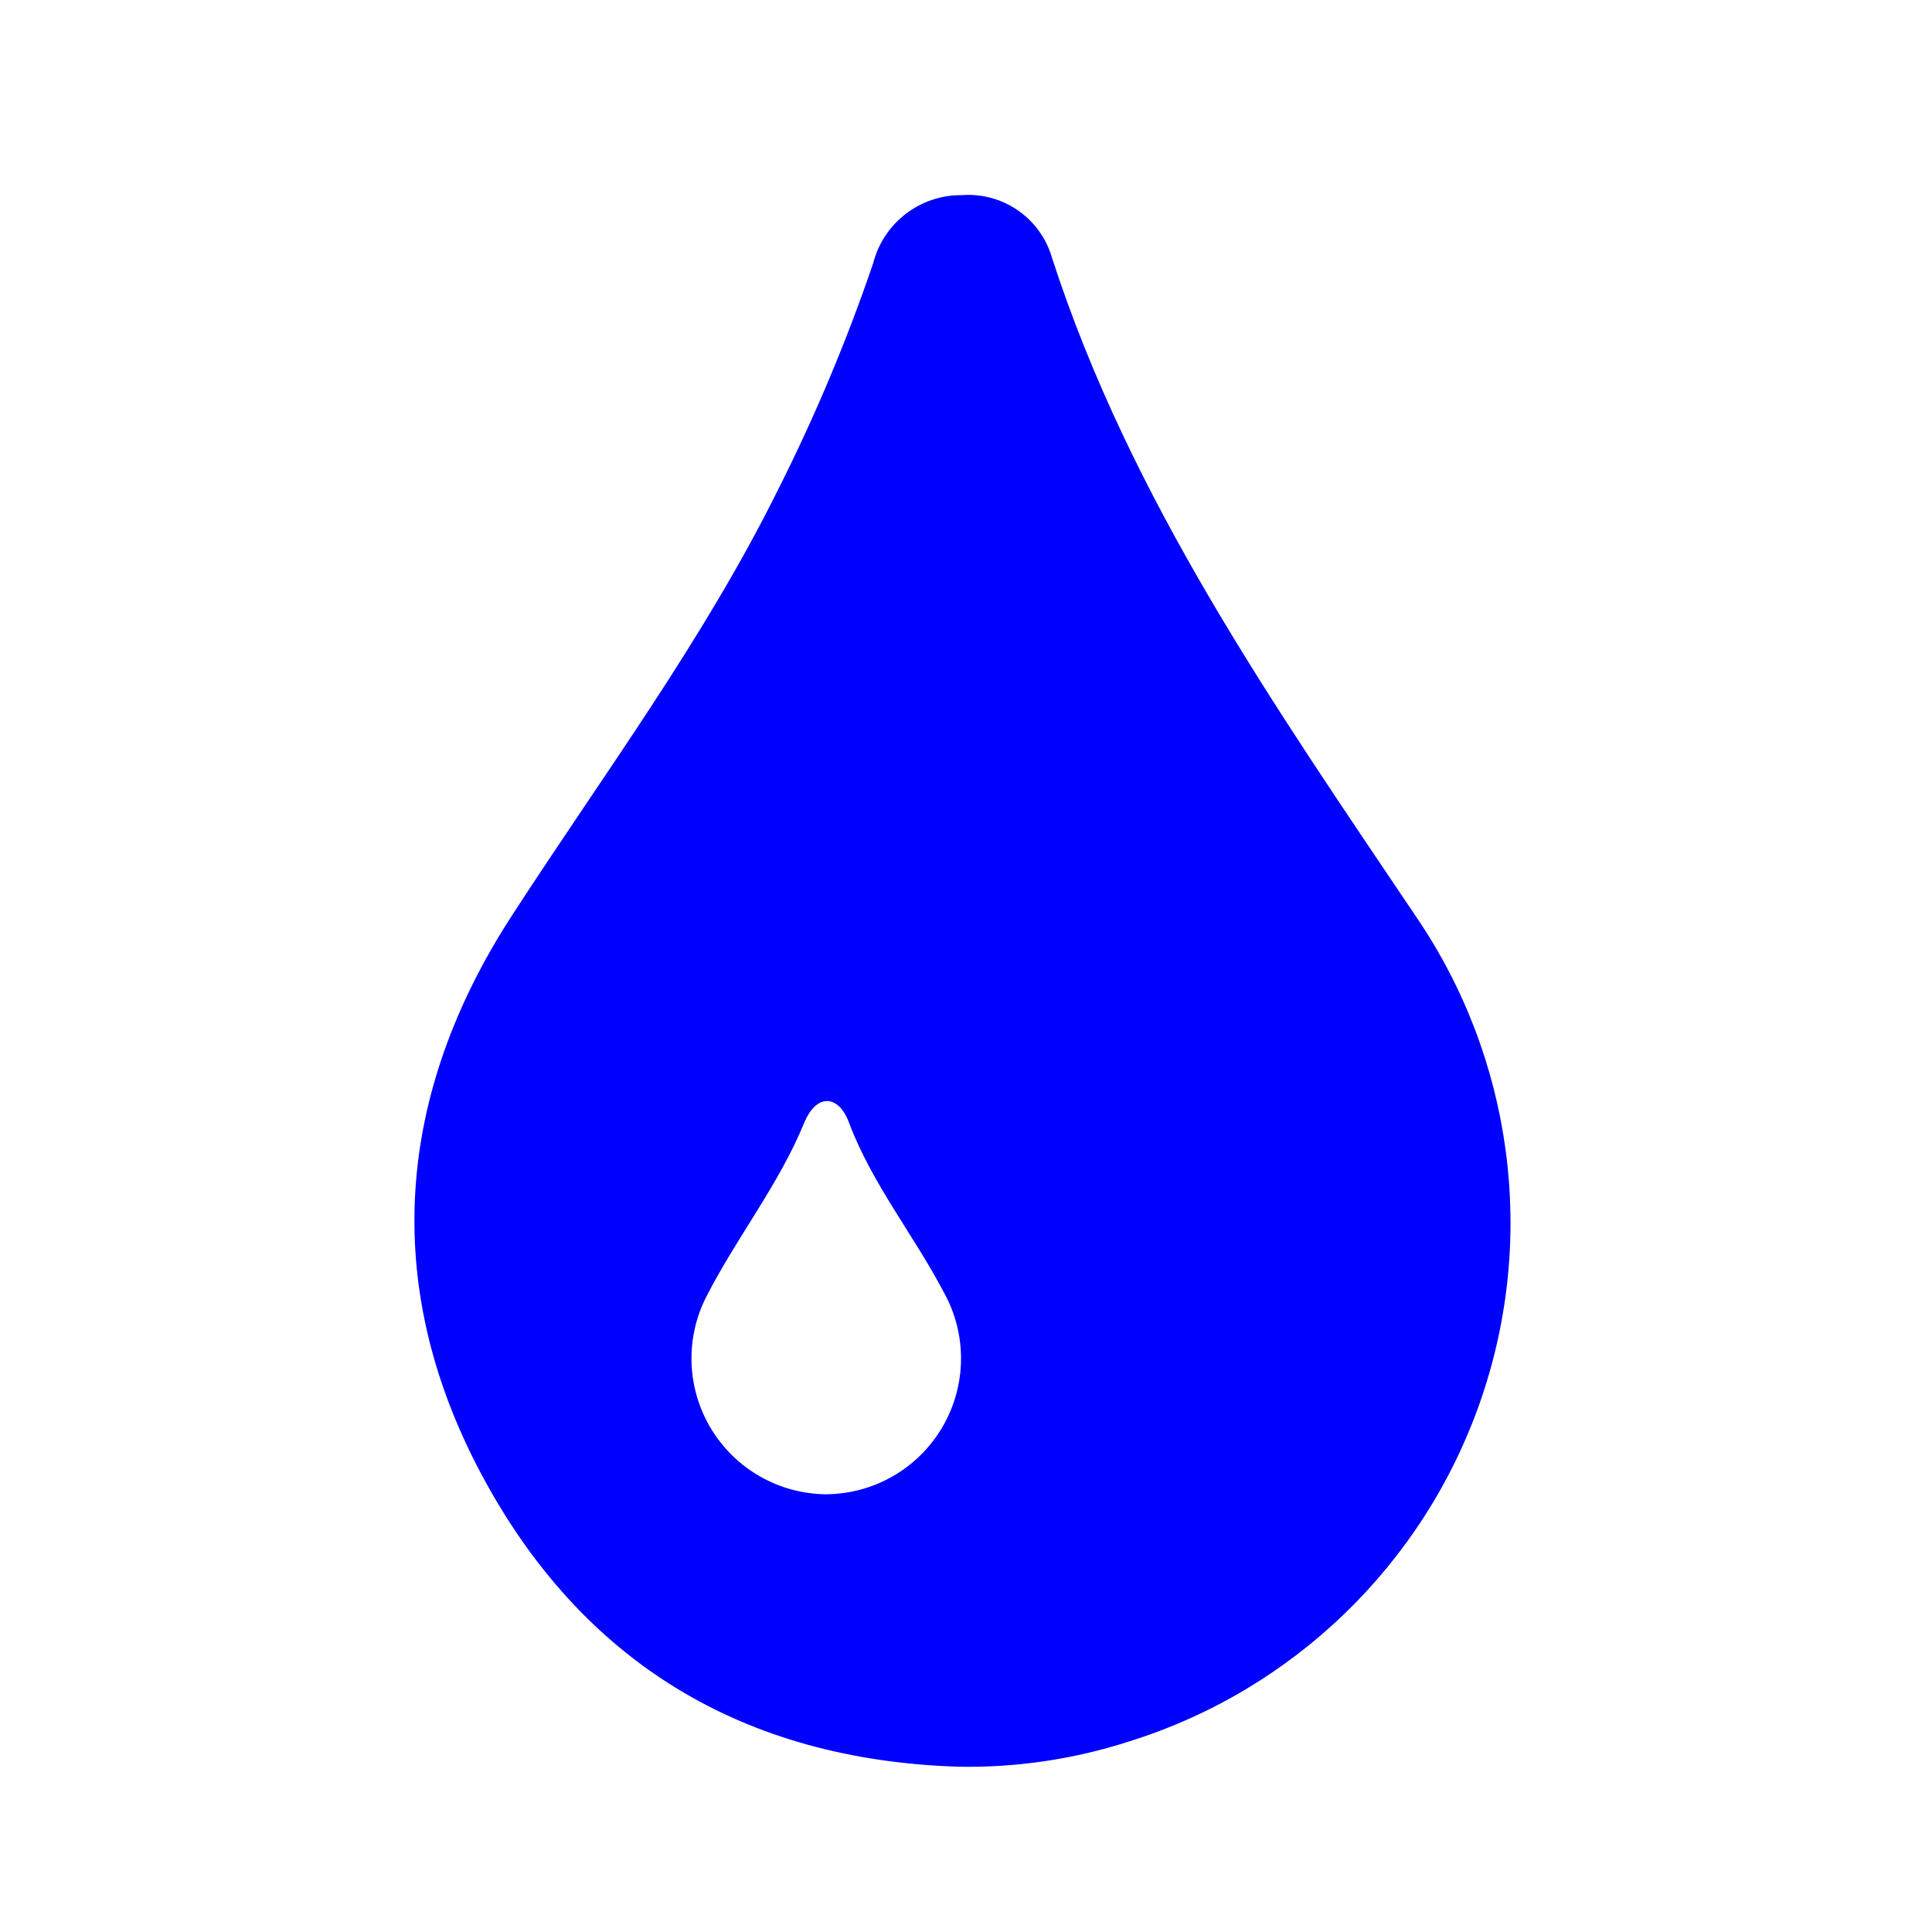
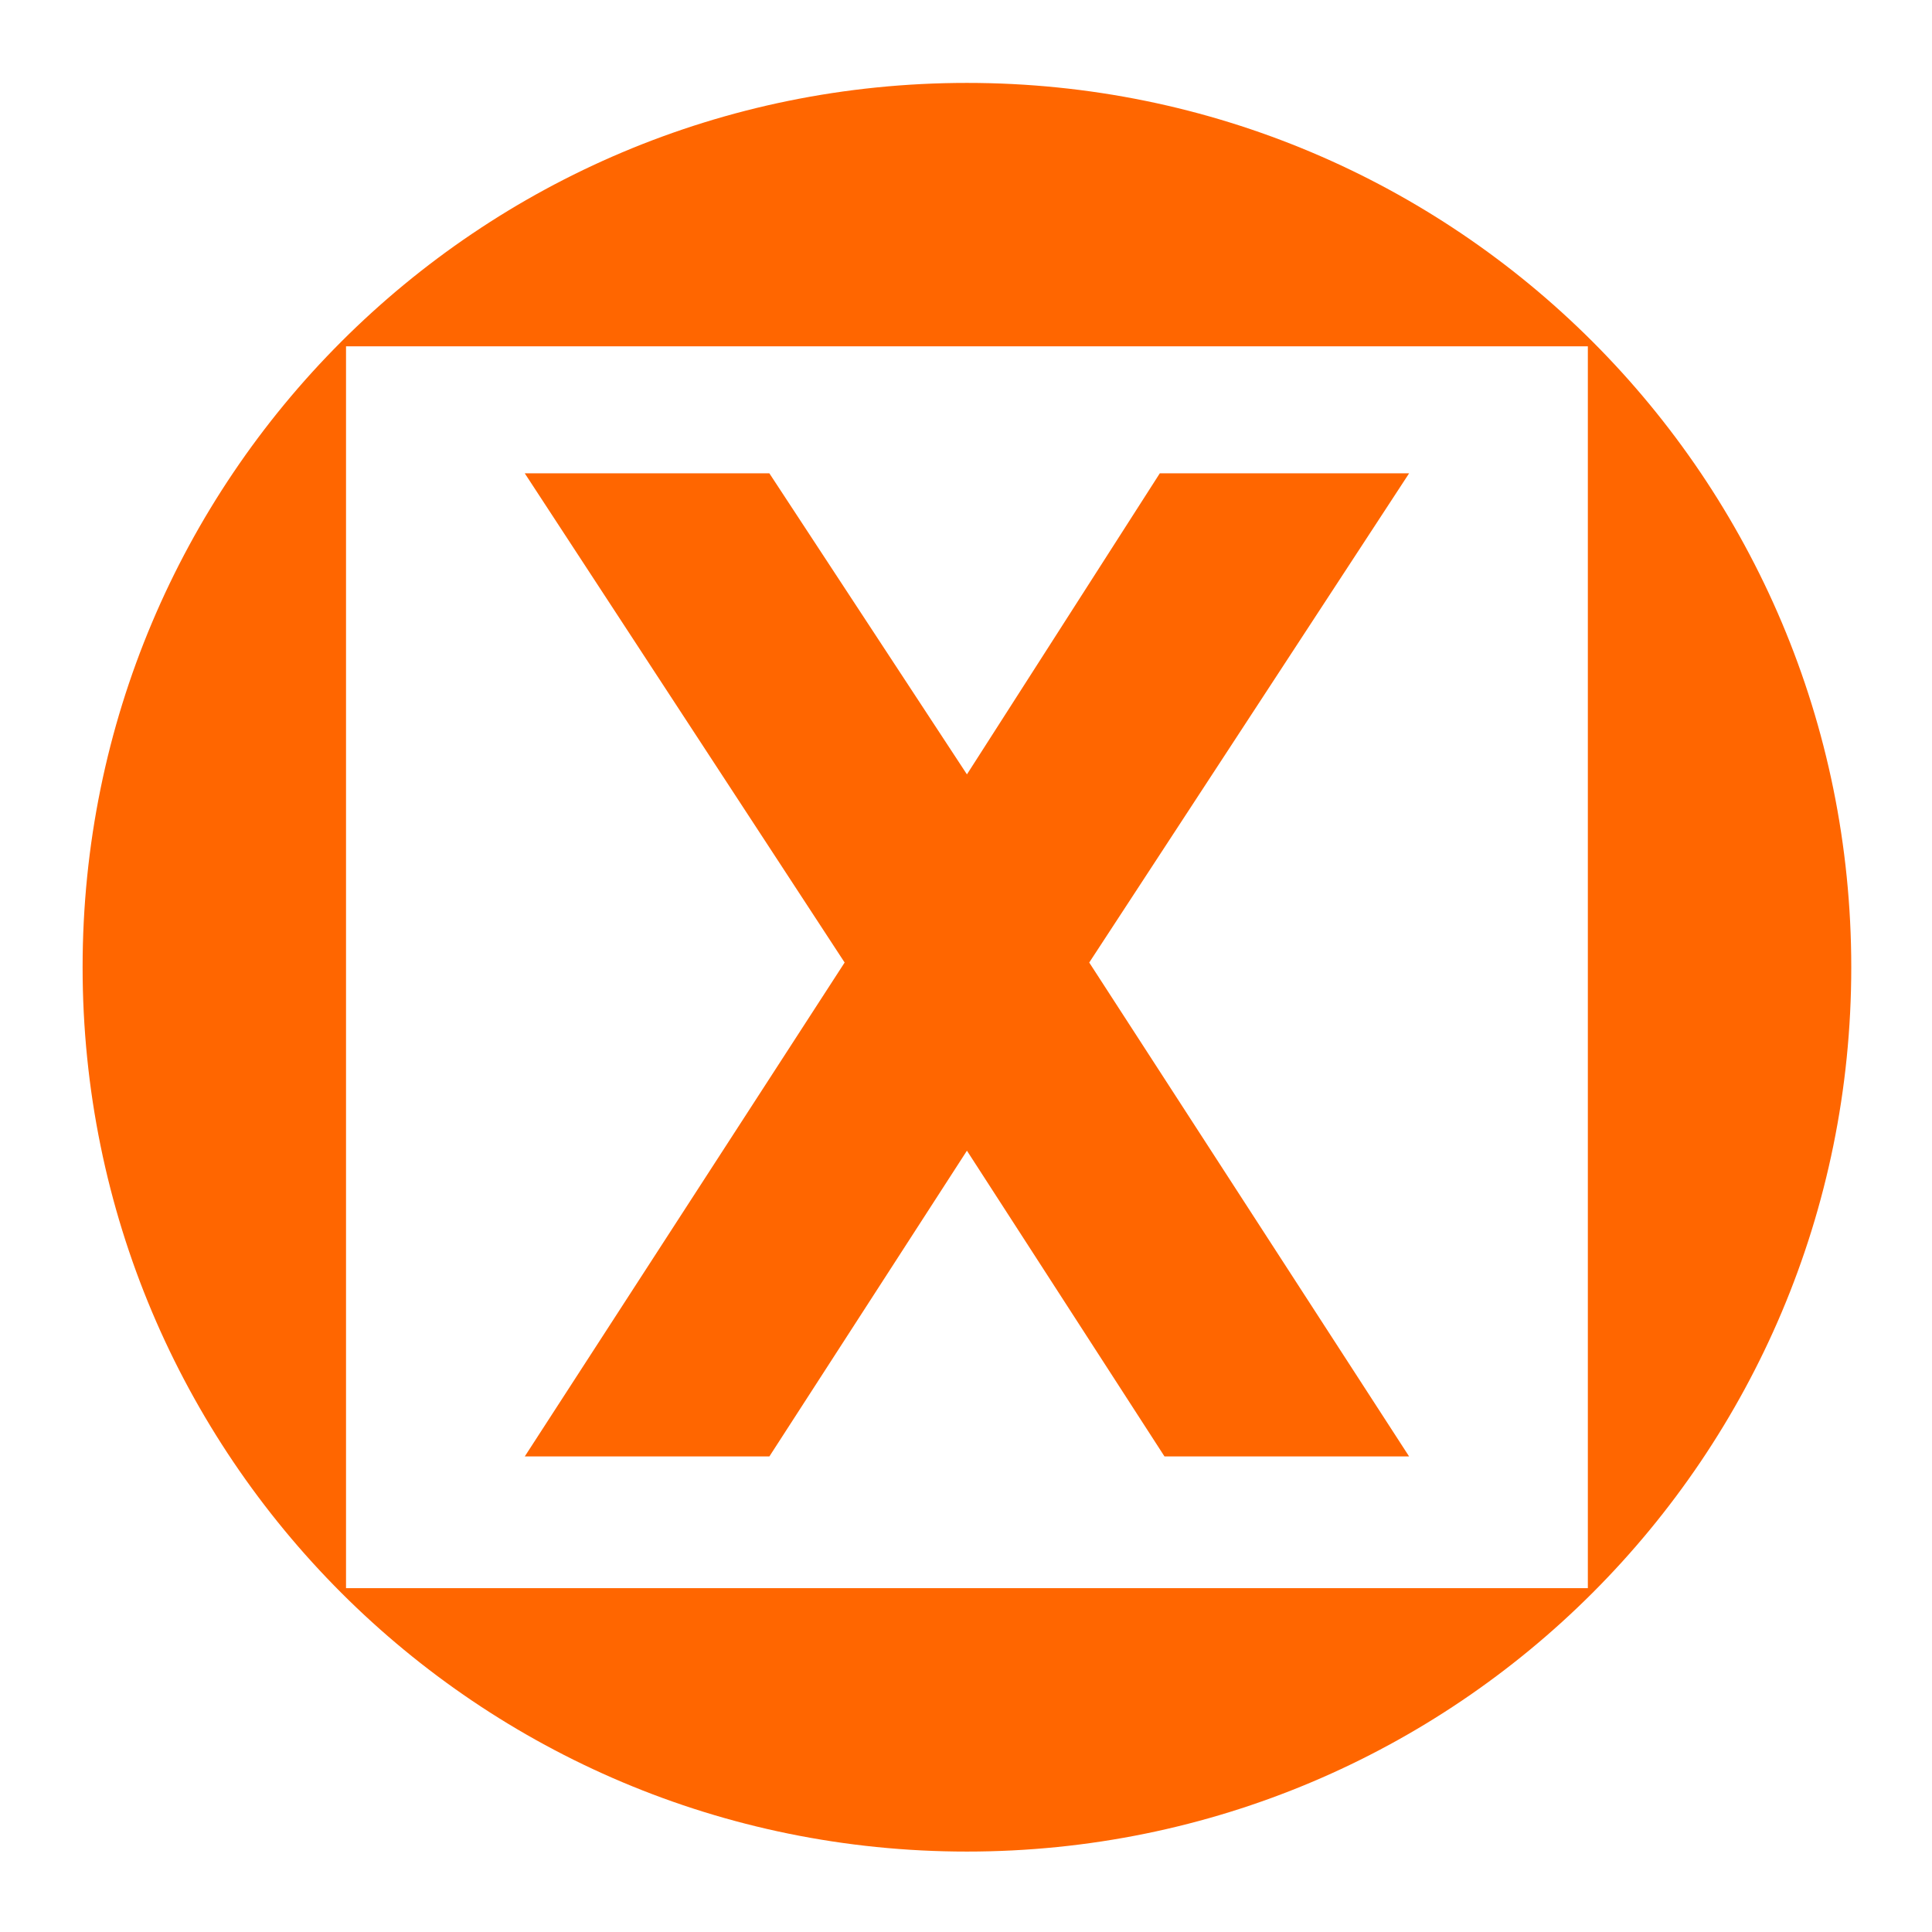
- <svg xmlns="http://www.w3.org/2000/svg" id="Layer_1" data-name="Layer 1" viewBox="0 0 128 128">
-   <defs>
-     <style>.cls-1{fill:#0000fe;}</style>
+ <svg xmlns="http://www.w3.org/2000/svg" id="Layer_1" data-name="Layer 1" viewBox="0 0 128 128" version="1.1">
+   <defs id="defs1">
+     <style id="style1">.cls-1{fill:#0000fe;}</style>
  </defs>
-   <path class="cls-1" d="M93.77,60.66c-9.3-13.83-18.84-27.47-24.06-43.54a5.77,5.77,0,0,0-6-4.19,6,6,0,0,0-5.86,4.51,117.45,117.45,0,0,1-6.3,15C46.61,42.41,40,51.28,34,60.53c-7.75,11.86-8.81,24.53-2.14,37.08s17.42,19,31.67,19.44a34.71,34.71,0,0,0,11.23-1.66A36,36,0,0,0,93.77,60.66ZM54.7,99a9,9,0,0,1-7.92-13.06c2-3.93,4.8-7.41,6.5-11.55.83-2,2.32-1.87,3,.07,1.52,4,4.26,7.37,6.23,11.12A9,9,0,0,1,54.7,99Z" />
+   <polygon class="st0" points="126.5,21.2 133.3,10.8 128,10.8 123.9,17.2 119.7,10.8 114.5,10.8 121.3,21.2 114.5,31.7 119.7,31.7 123.9,25.2 128.1,31.7 133.3,31.7 " id="polygon6" style="fill:#ff6600" transform="matrix(3.116444,0,0,3.116444,-322.0654,-2.298087)" />
+   <path class="st0" d="m 64.062,5.493 c -32.411,0 -58.589,26.178 -58.589,58.589 0,32.411 26.178,58.589 58.589,58.589 32.411,0 58.589,-26.178 58.589,-58.589 0,-32.411 -26.178,-58.589 -58.589,-58.589 z M 105.199,105.219 H 22.925 V 22.945 h 82.274 z" id="path6" style="fill:#ff6600;stroke-width:3.116" />
</svg>
